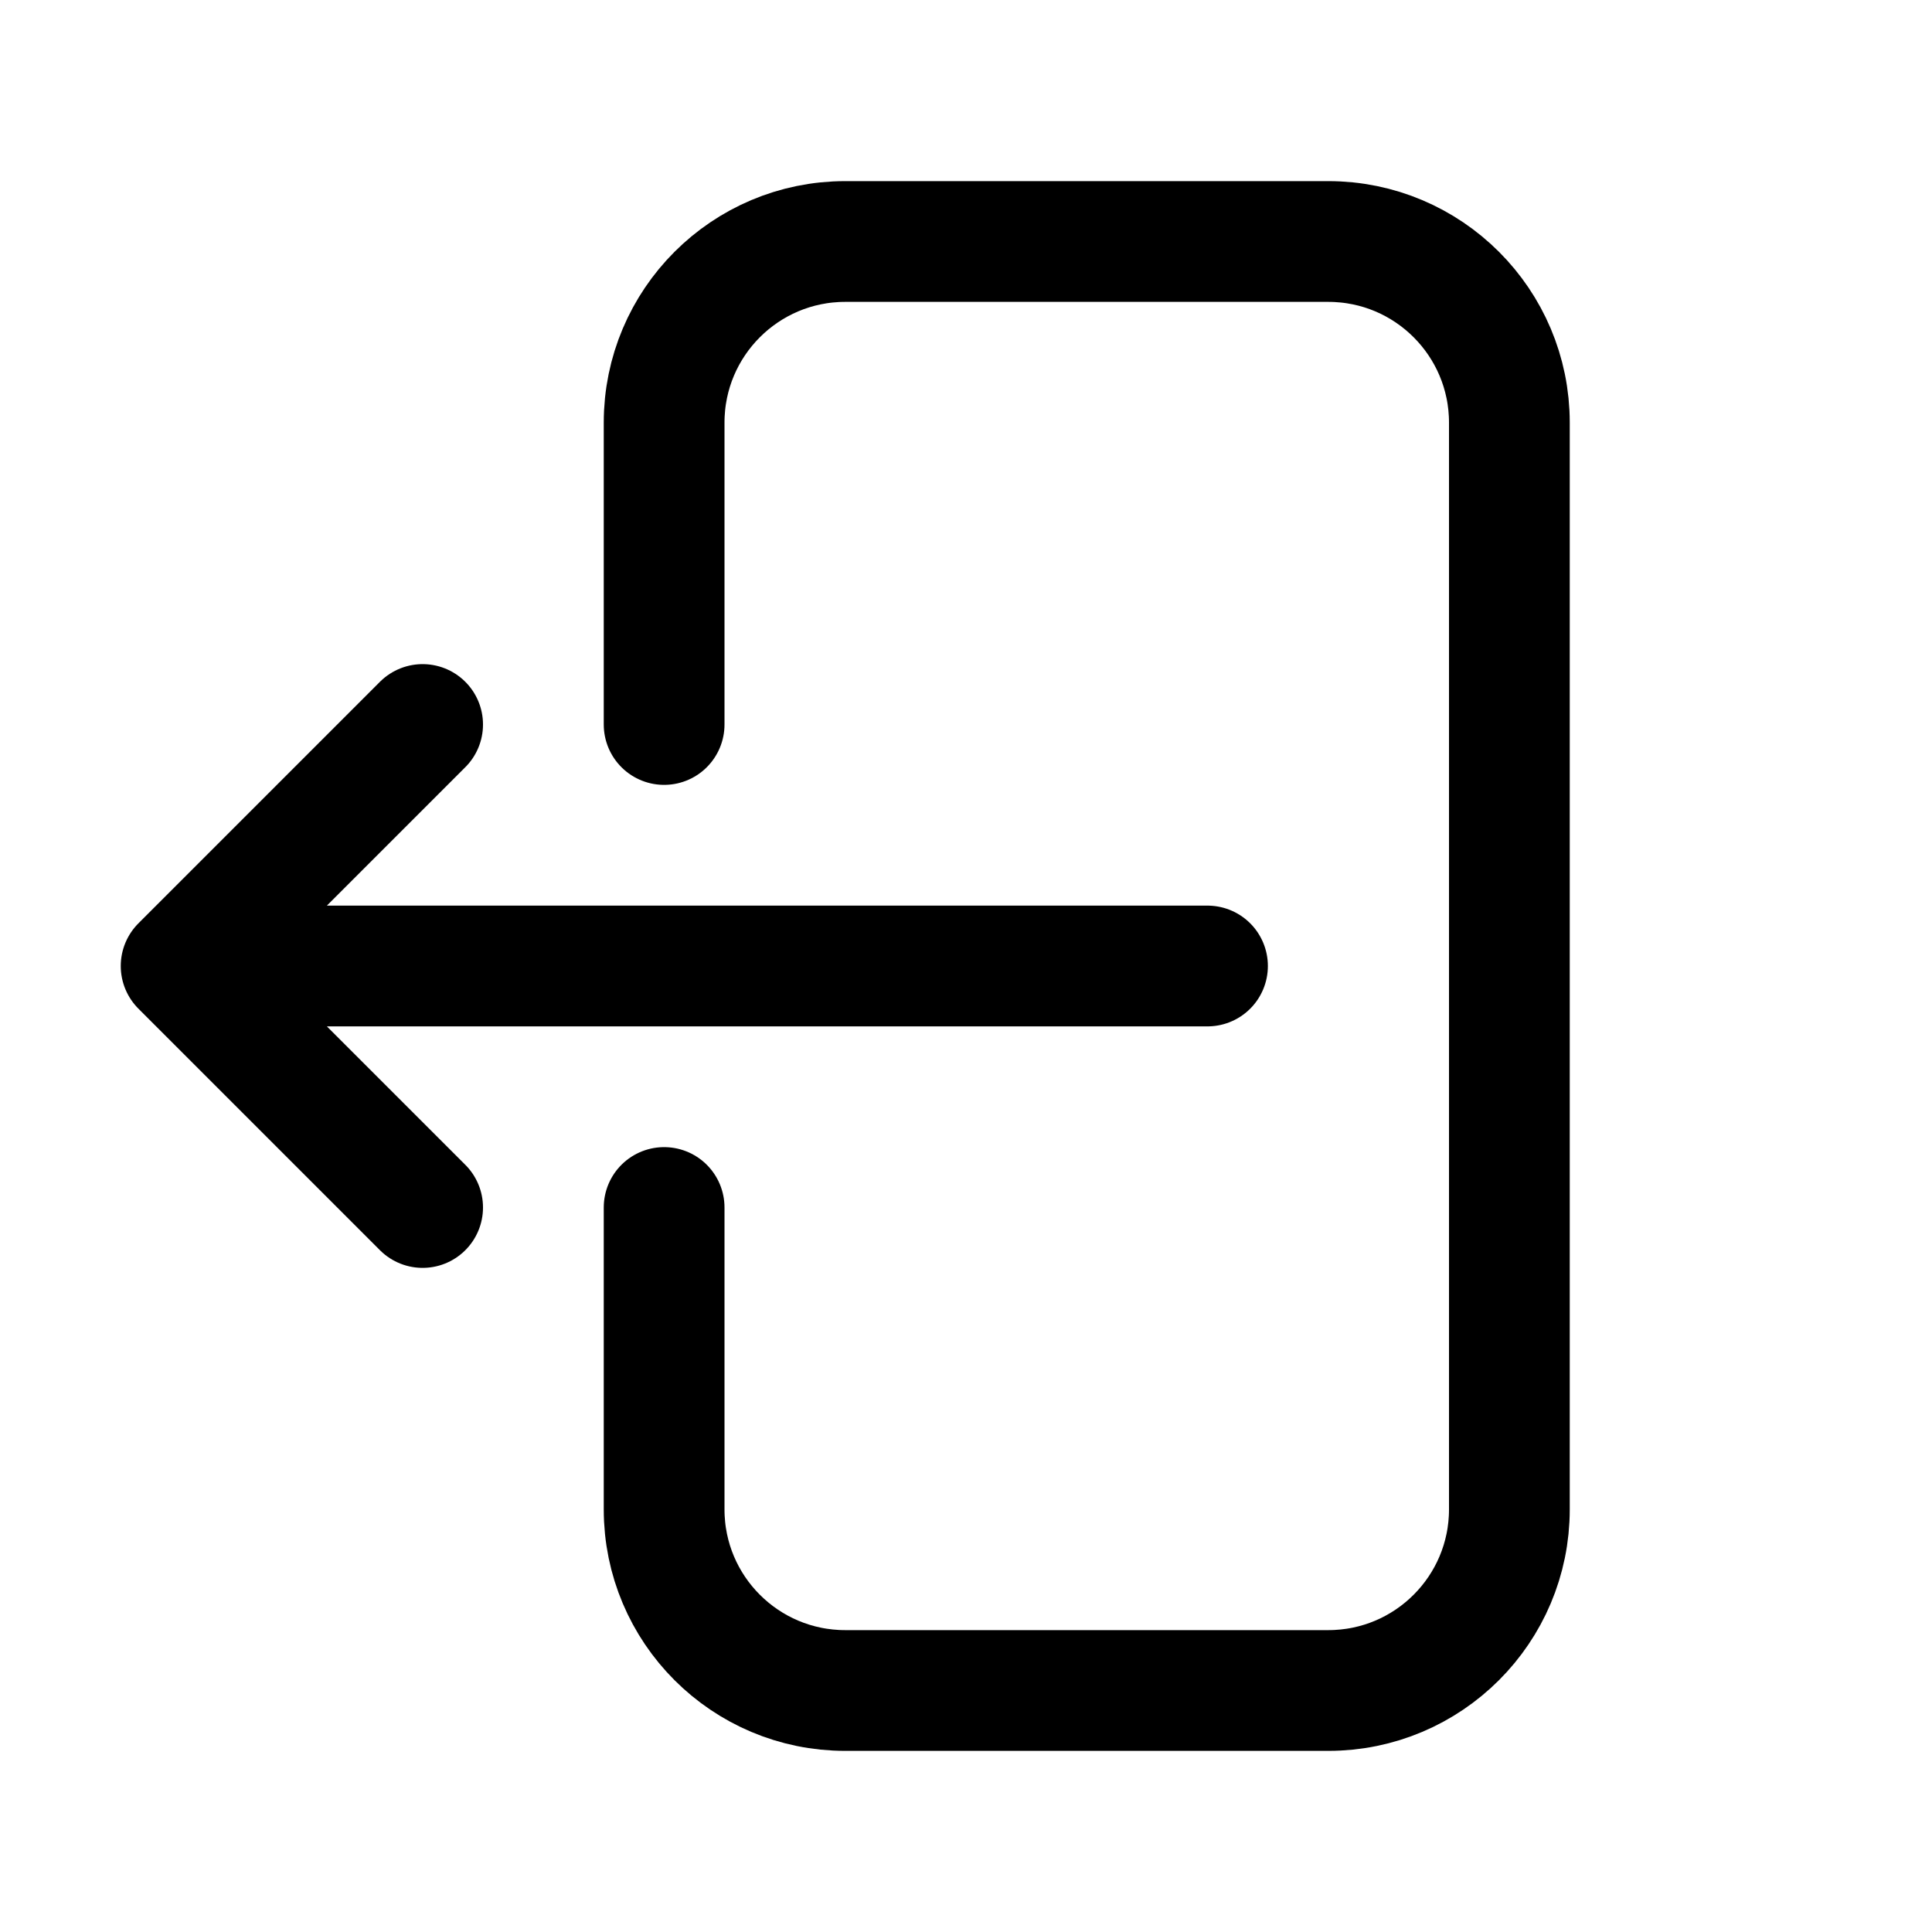
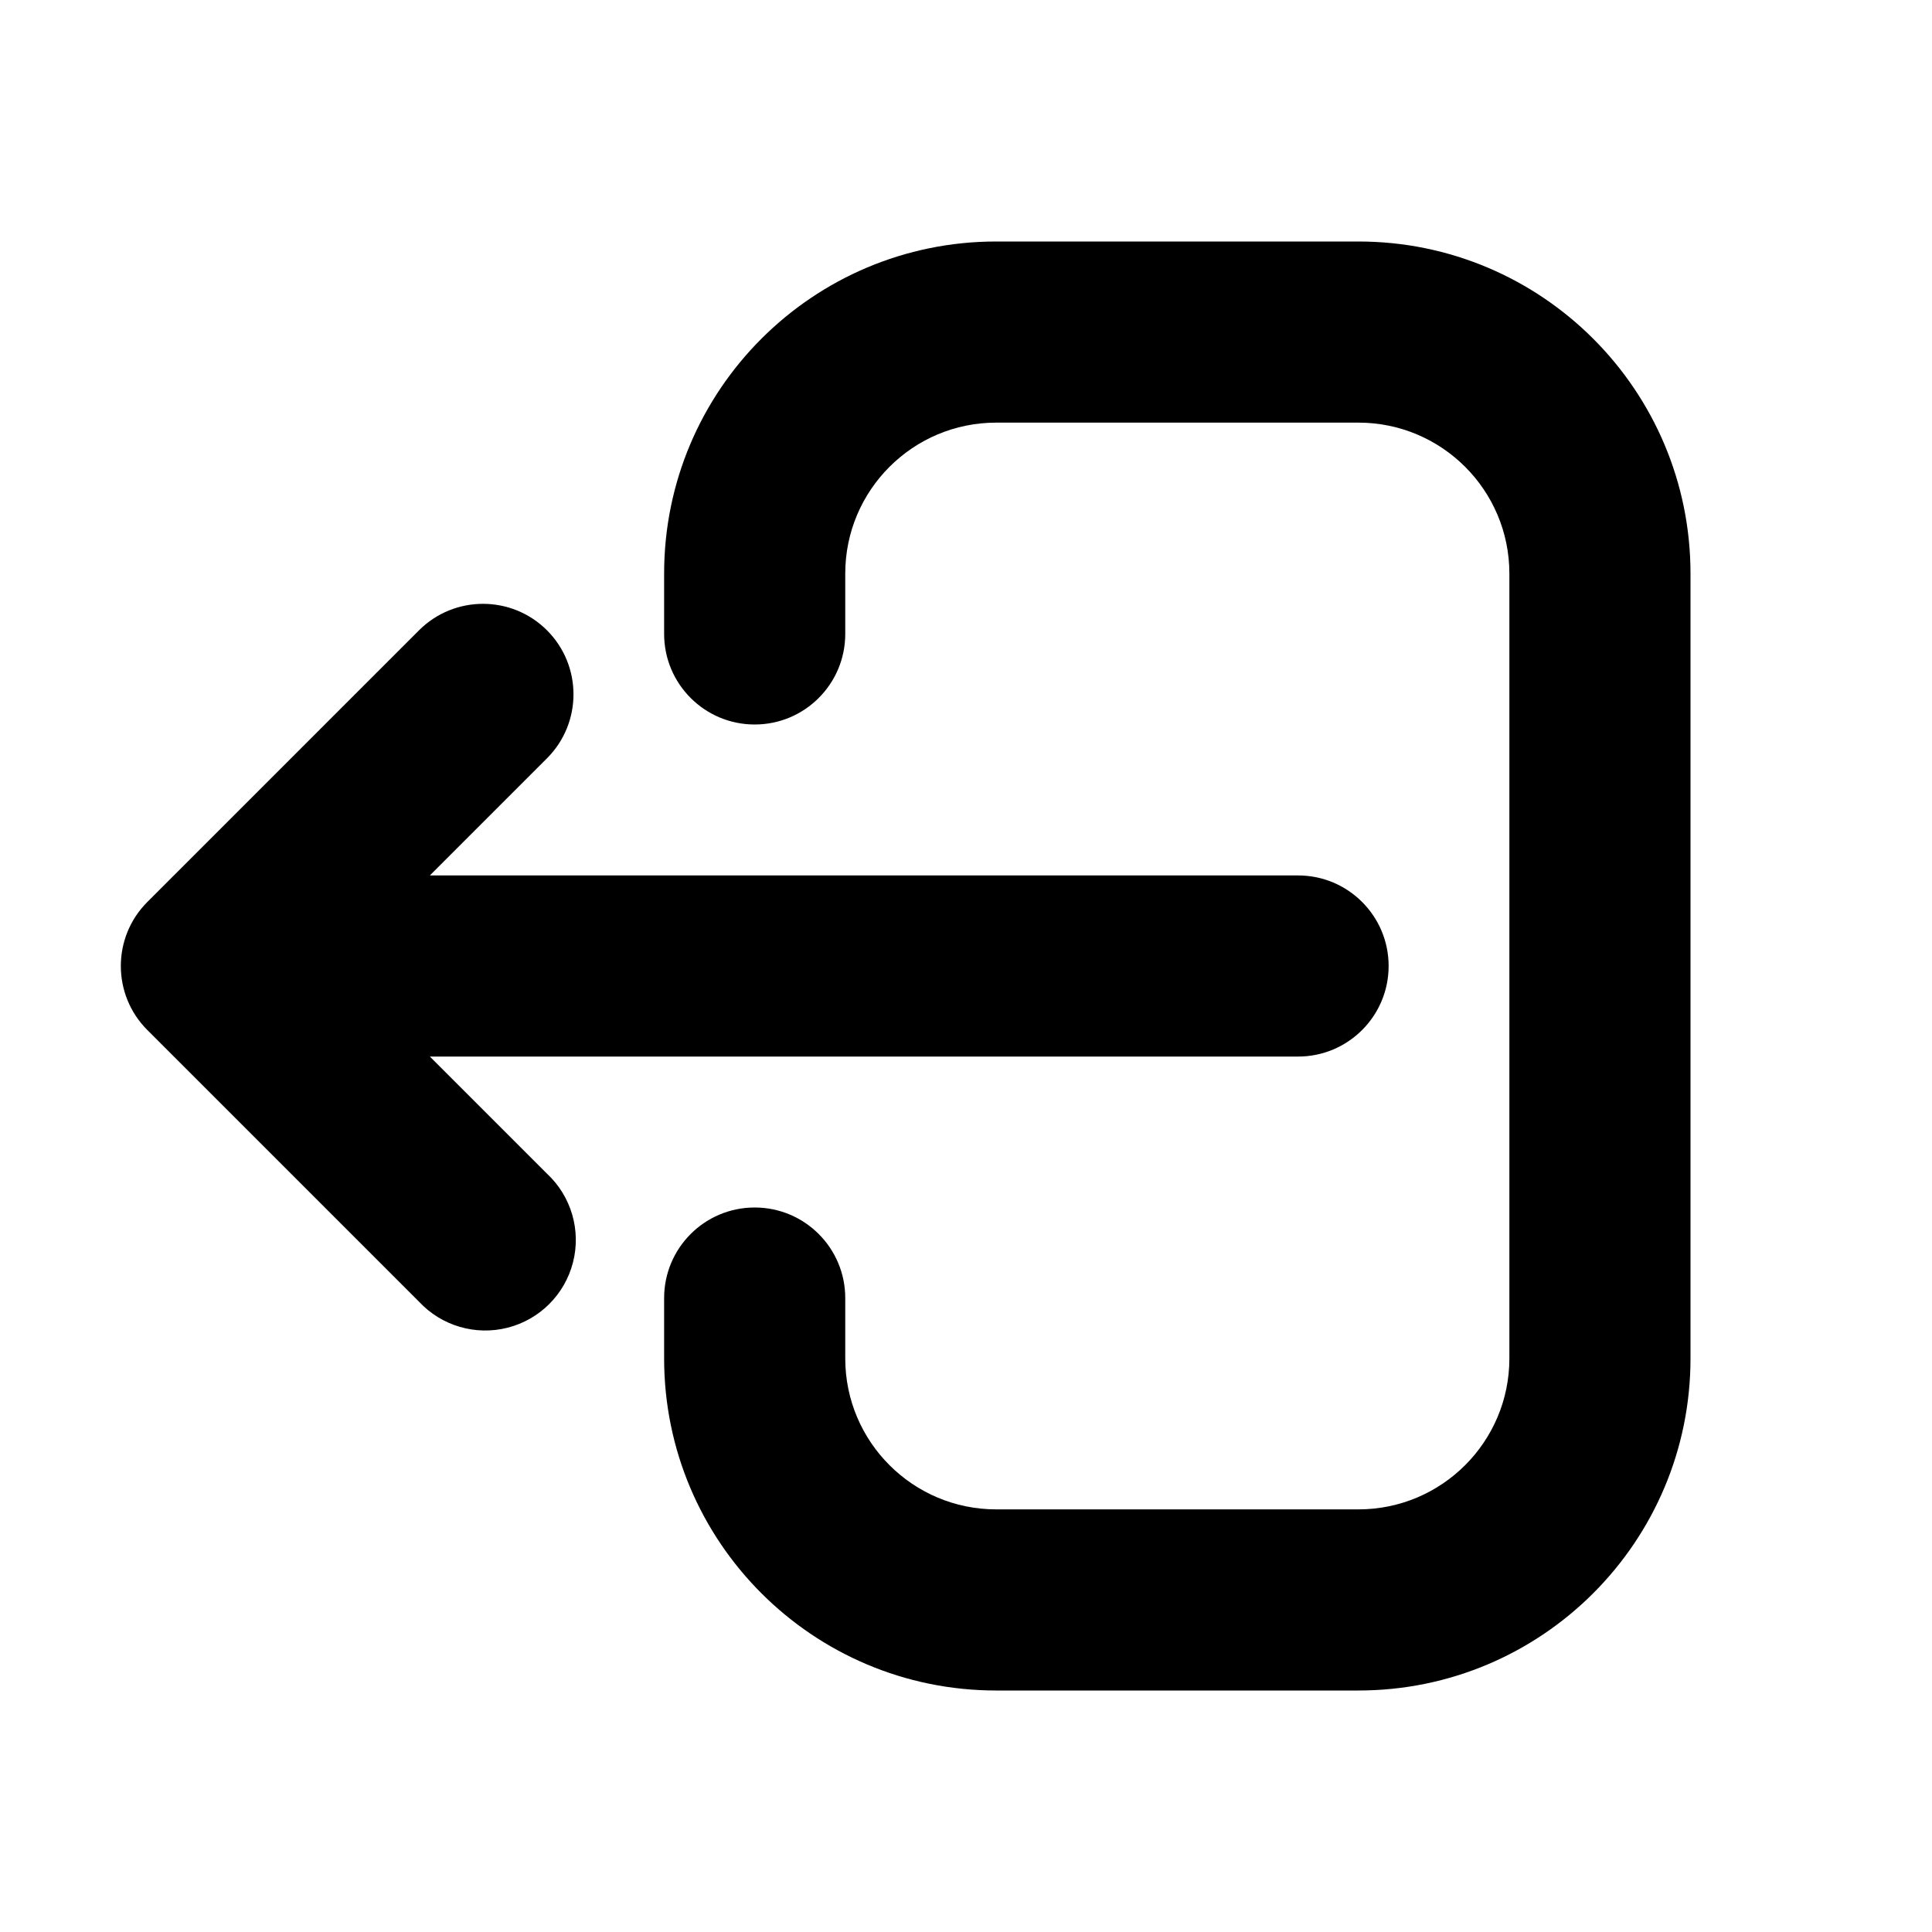
- <svg xmlns="http://www.w3.org/2000/svg" fill="none" viewBox="0 0 24 24" stroke-width="1.5" stroke="currentColor" class="w-6 h-6">
-   <path stroke-linecap="round" stroke-linejoin="round" d="M8.25 9V5.25A2.25 2.25 0 0 1 10.5 3h6a2.25 2.25 0 0 1 2.25 2.25v13.5A2.25 2.25 0 0 1 16.5 21h-6a2.25 2.25 0 0 1-2.25-2.25V15m-3 0-3-3m0 0 3-3m-3 3H15" />
+ <svg xmlns="http://www.w3.org/2000/svg" viewBox="0 0 16 16" fill="currentColor" width="16" height="16">
+   <path fill-rule="evenodd" d="M14 4.75A2.75 2.75 0 0 0 11.25 2h-3A2.75 2.75 0 0 0 5.5 4.75v.5a.75.75 0 0 0 1.5 0v-.5c0-.69.56-1.25 1.25-1.25h3c.69 0 1.25.56 1.25 1.25v6.5c0 .69-.56 1.25-1.25 1.25h-3c-.69 0-1.25-.56-1.25-1.25v-.5a.75.75 0 0 0-1.5 0v.5A2.75 2.75 0 0 0 8.25 14h3A2.75 2.75 0 0 0 14 11.25v-6.5Zm-9.47.47a.75.75 0 0 0-1.06 0L1.22 7.47a.75.75 0 0 0 0 1.06l2.25 2.25a.75.75 0 1 0 1.06-1.06l-.97-.97h7.19a.75.75 0 0 0 0-1.5H3.56l.97-.97a.75.75 0 0 0 0-1.06Z" clip-rule="evenodd" />
</svg>
